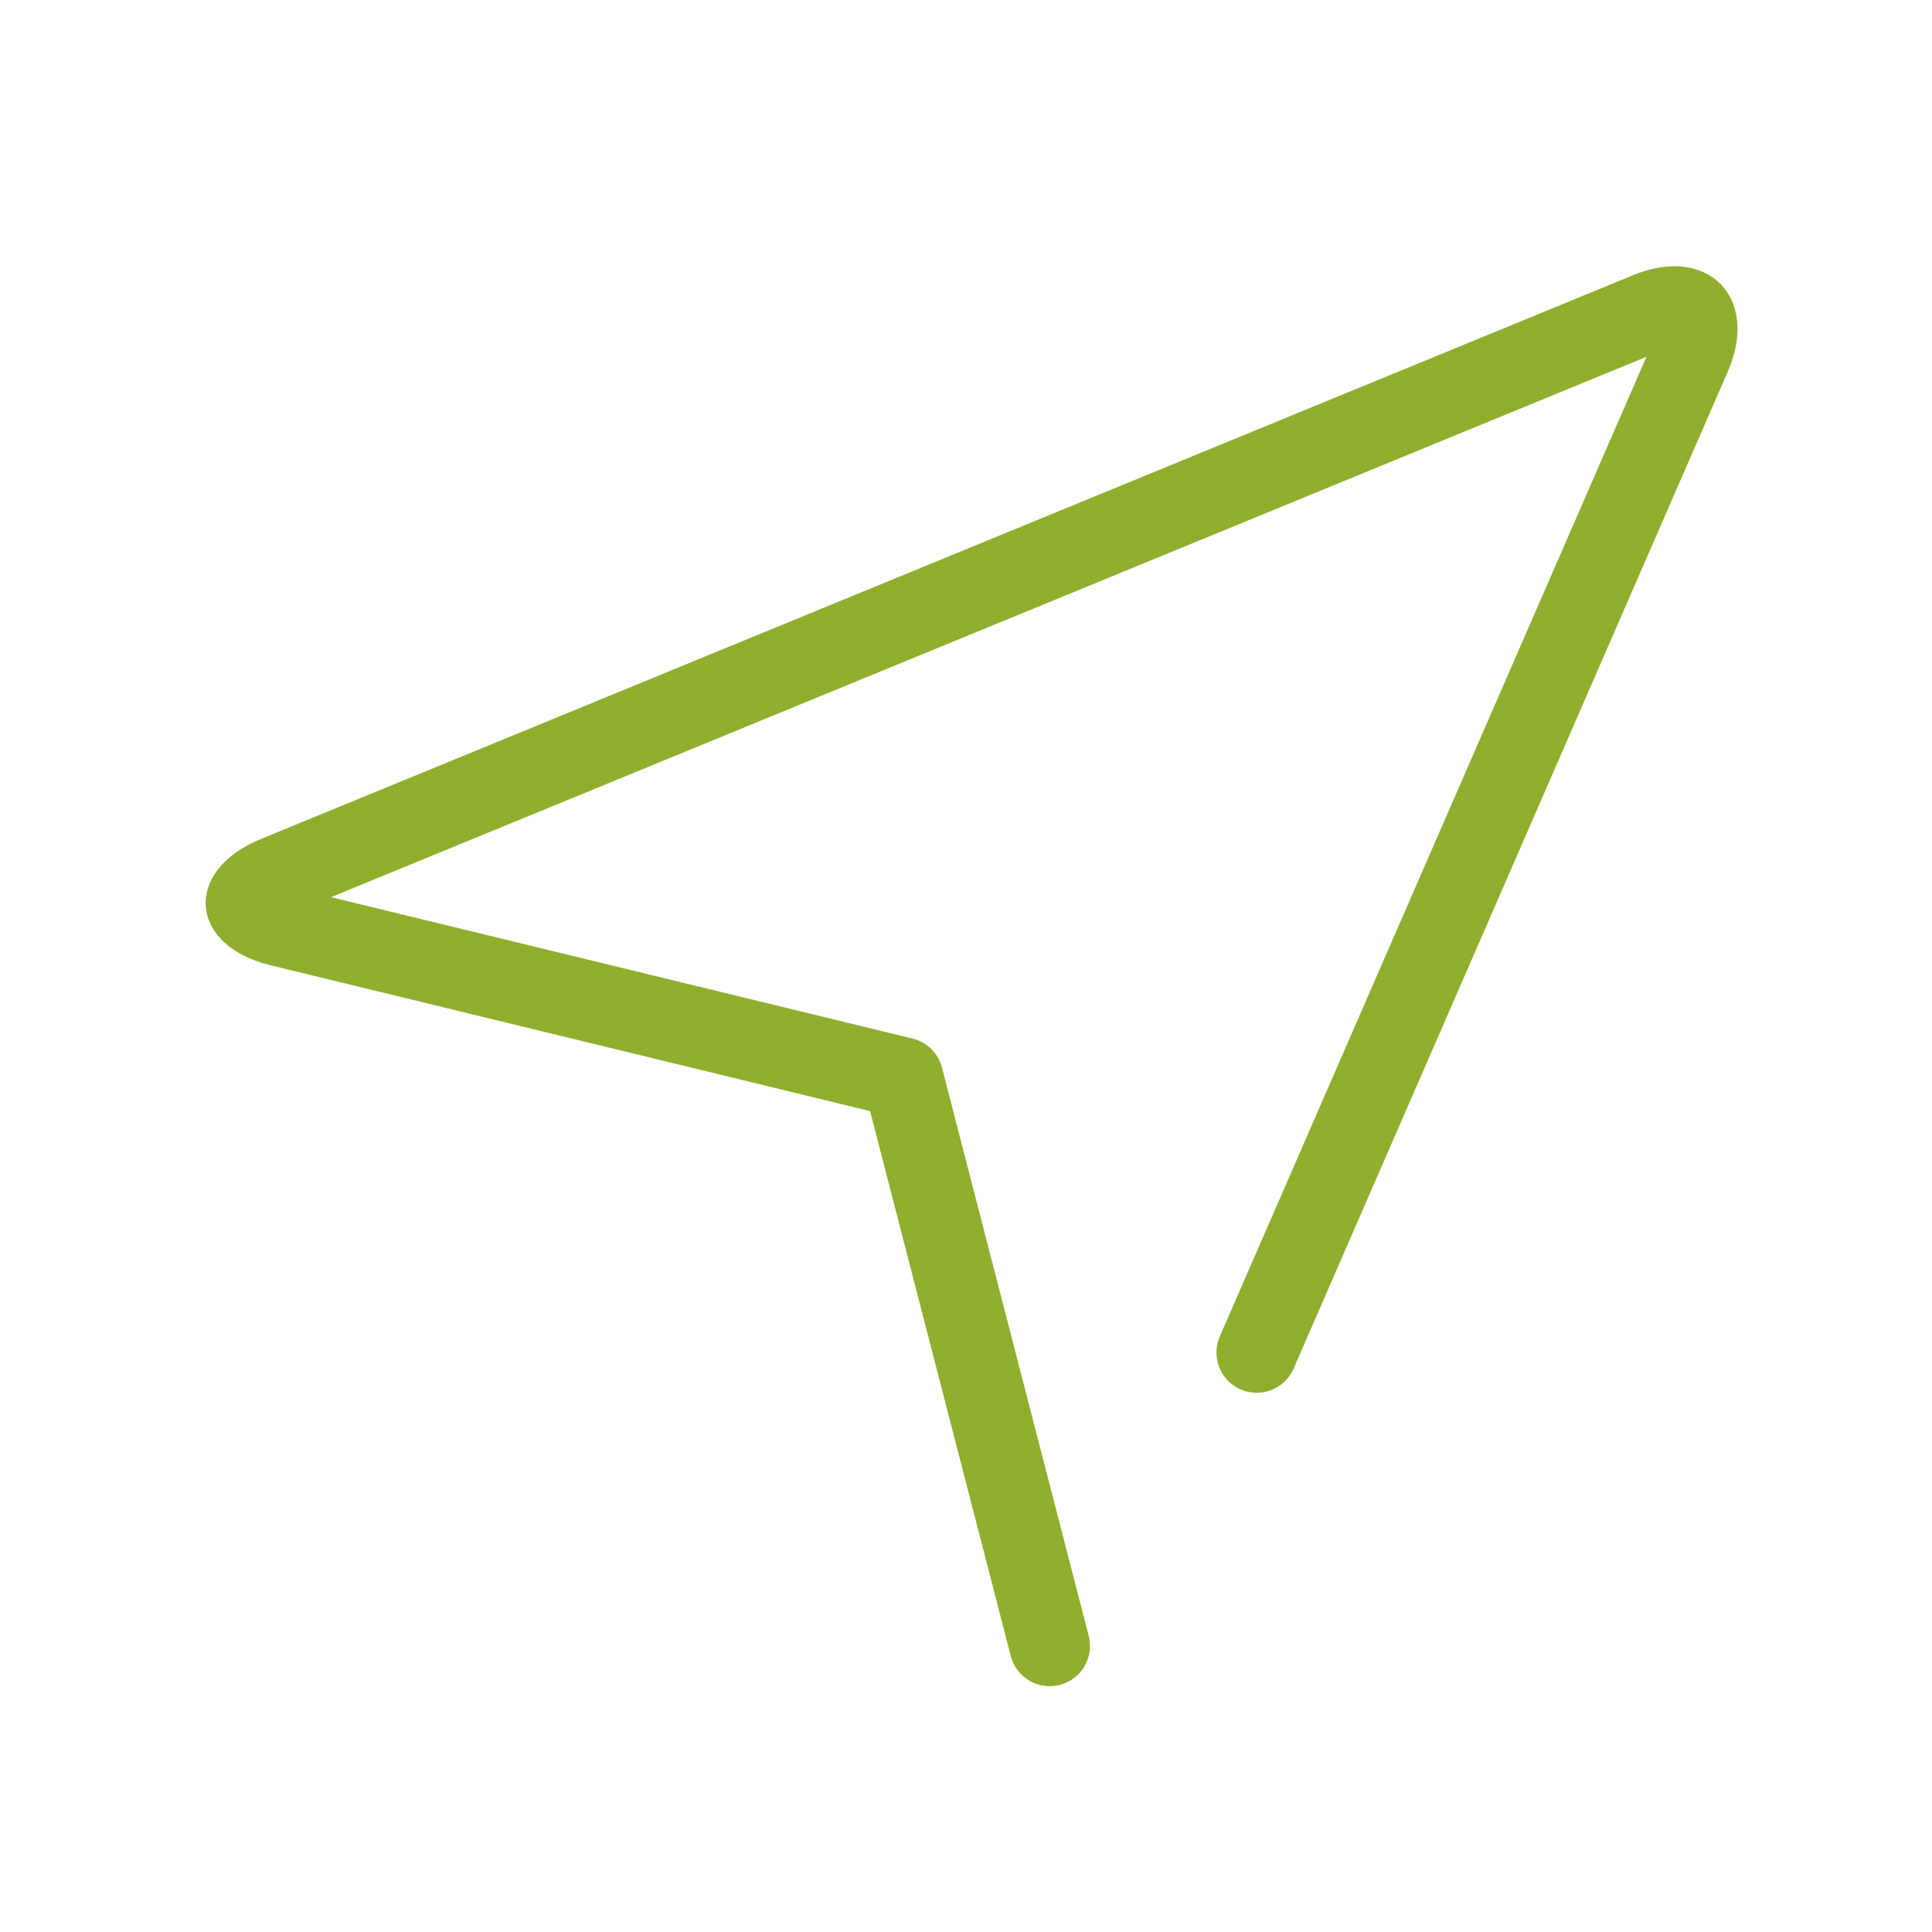
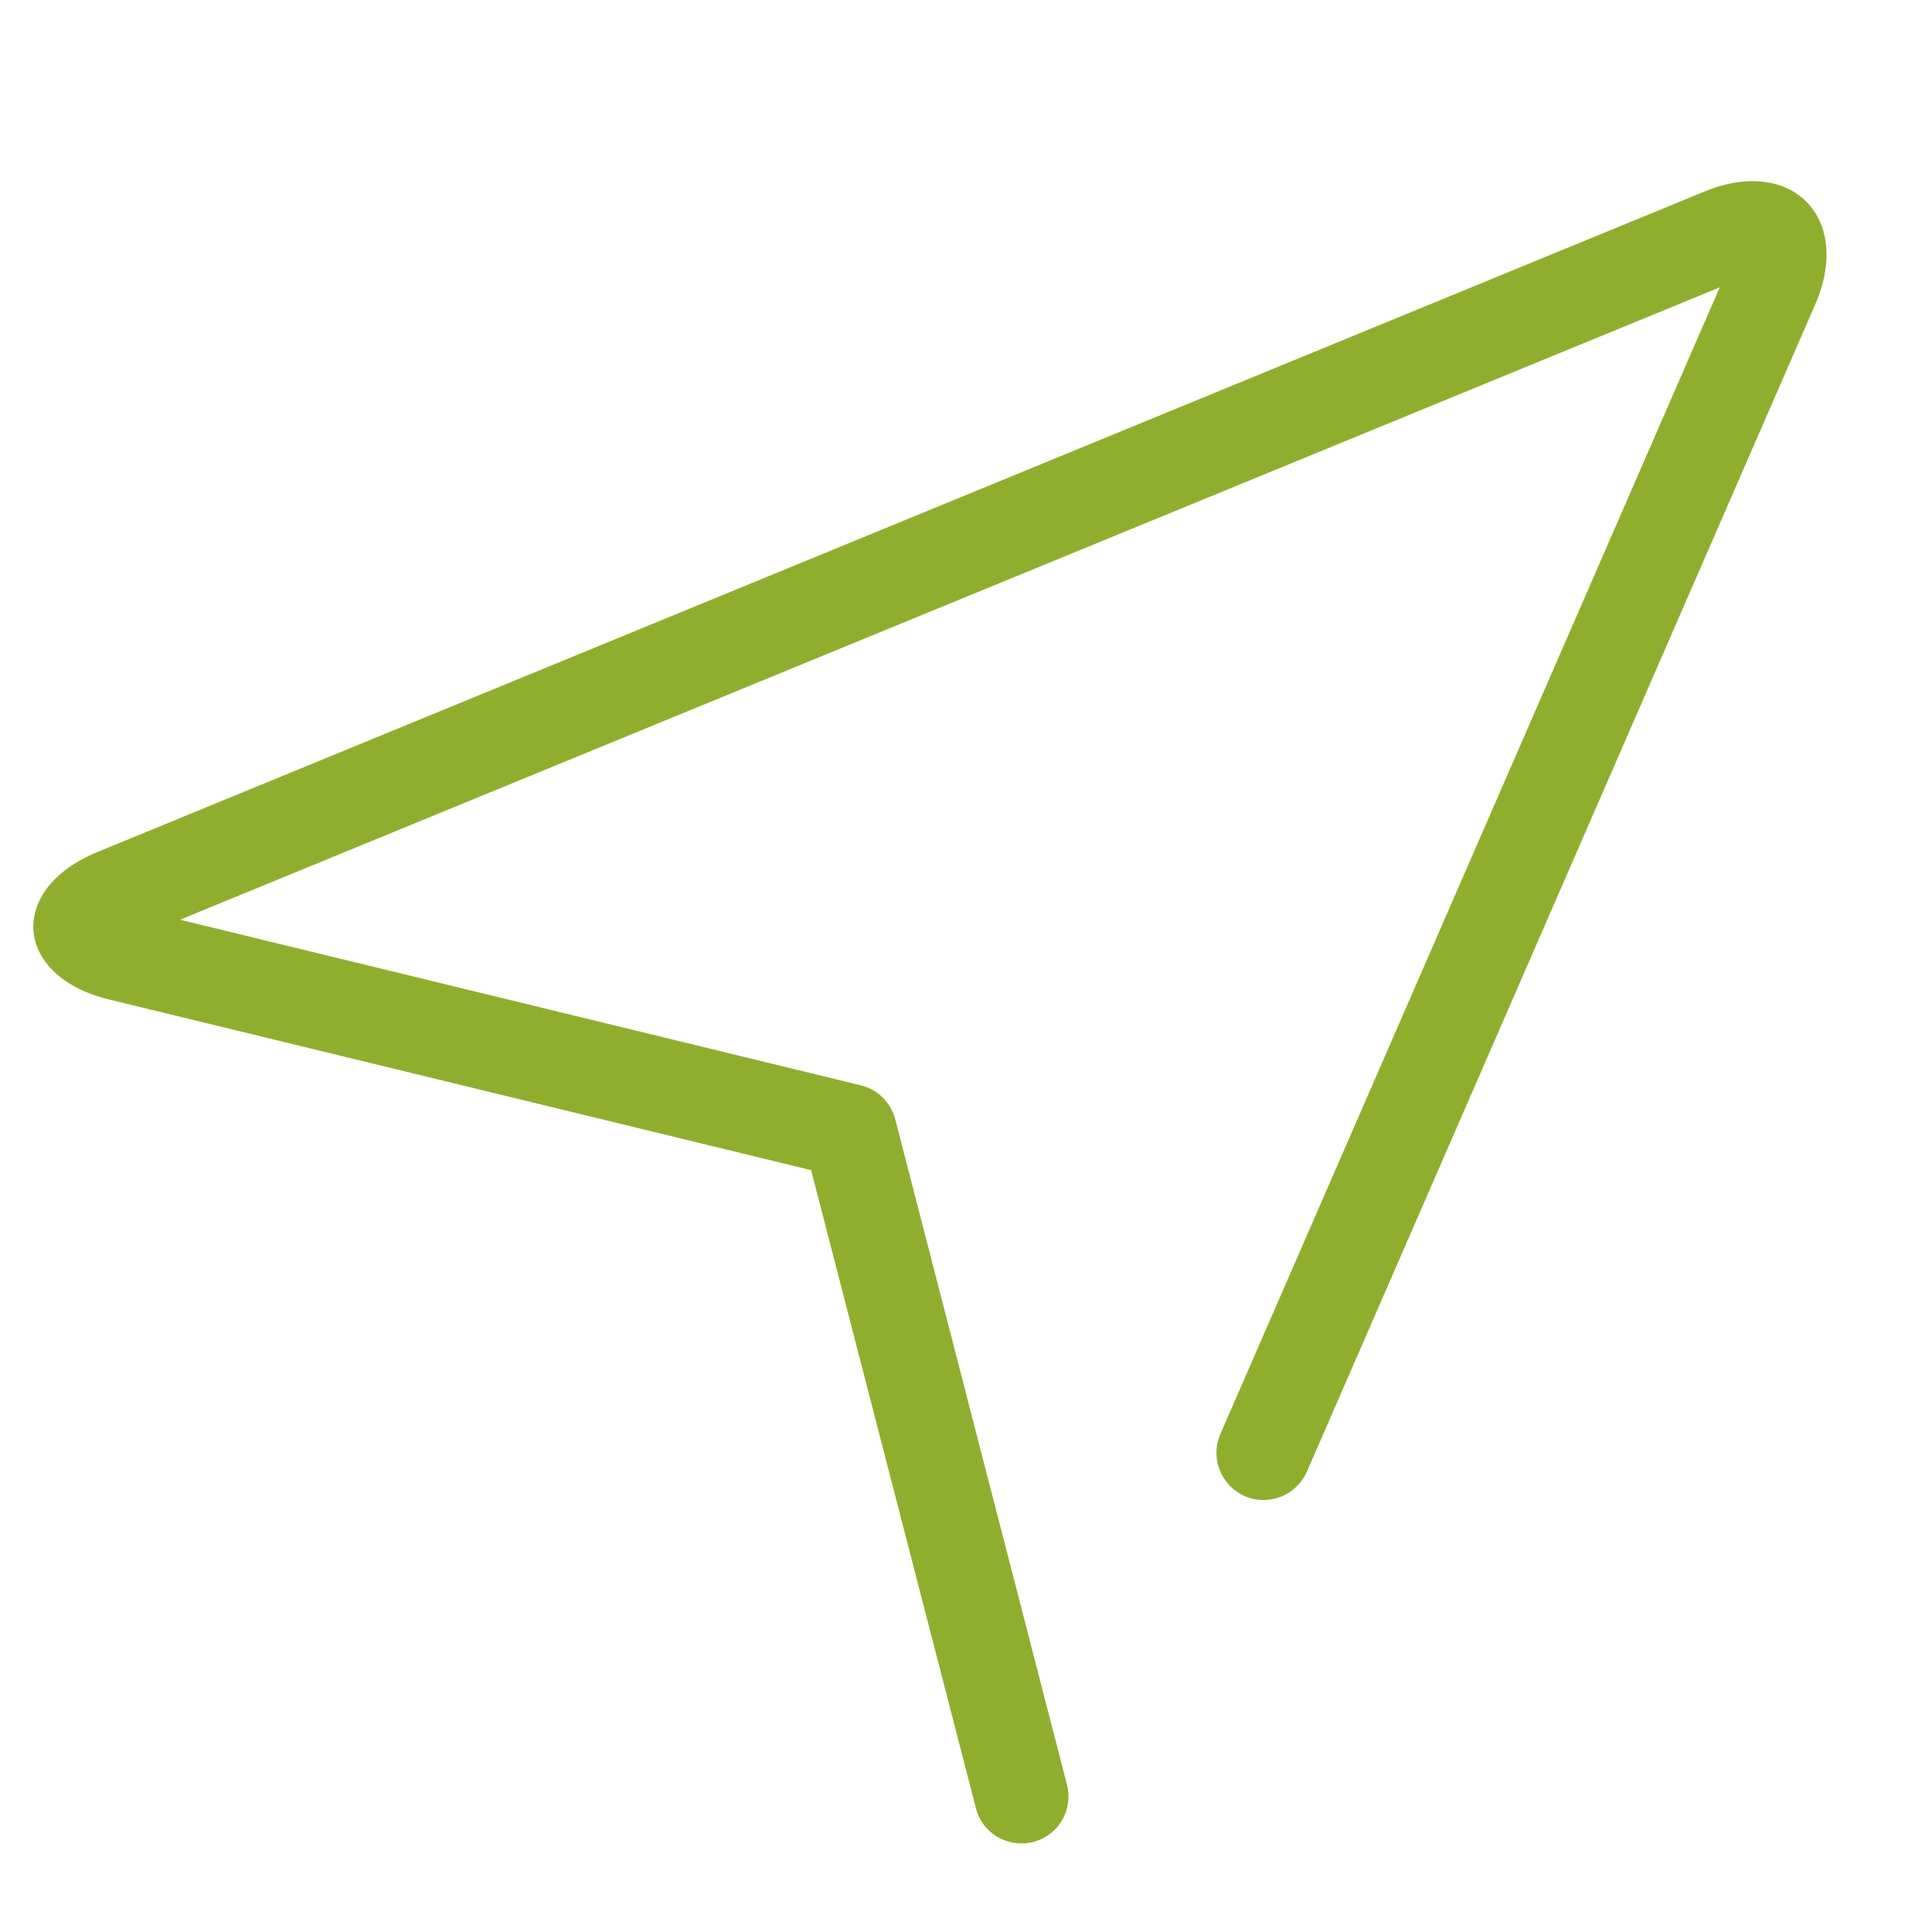
- <svg xmlns="http://www.w3.org/2000/svg" class="icon" viewBox="0 0 1024 1024" version="1.1" width="16" height="16">
-   <defs>
-     <style type="text/css" />
-   </defs>
-   <path d="M915.797 196.864c17.067-39.168-10.603-67.307-50.133-51.051L138.027 444.8c-40.96 16.832-37.952 56.277 5.205 66.773l330.347 80.341-15.616-15.403 77.76 301.205a21.333 21.333 0 0 0 41.323-10.667l-77.781-301.184a21.333 21.333 0 0 0-15.595-15.403L153.28 470.123a24.299 24.299 0 0 1-6.187-2.133c1.941 1.323 4.139 4.416 4.523 9.323 0.363 4.907-1.344 8.32-3.072 9.92 0.576-0.533 2.517-1.685 5.675-2.987L881.92 185.301a19.072 19.072 0 0 1 5.76-1.664 9.557 9.557 0 0 1-6.165-3.179 9.6 9.6 0 0 1-3.072-6.229c0 0.768-0.512 2.773-1.749 5.611L646.507 708.352a21.333 21.333 0 0 0 39.125 17.024L915.797 196.864z" fill="#90ae2e" />
+ <svg xmlns="http://www.w3.org/2000/svg" class="icon" viewBox="0 0 16 16" version="1.1">
+   <defs />
+   <path d="M 15.033 2.521 C 15.344 1.804 14.839 1.289 14.116 1.586 L 0.807 7.056 C 0.058 7.363 0.112 8.084 0.902 8.277 L 6.945 9.746 L 6.659 9.465 L 8.082 14.974 C 8.155 15.264 8.518 15.365 8.733 15.155 C 8.832 15.057 8.871 14.914 8.836 14.779 L 7.414 9.269 C 7.378 9.131 7.268 9.021 7.128 8.988 L 1.085 7.518 C 1.046 7.51 1.008 7.497 0.972 7.48 C 1.008 7.503 1.049 7.561 1.055 7.65 C 1.062 7.74 1.031 7.802 0.999 7.832 C 1.01 7.821 1.044 7.8 1.103 7.776 L 14.414 2.309 C 14.447 2.294 14.481 2.282 14.519 2.279 C 14.475 2.273 14.435 2.253 14.406 2.22 C 14.373 2.19 14.353 2.149 14.349 2.106 C 14.349 2.119 14.34 2.157 14.317 2.208 L 10.107 11.875 C 9.987 12.152 10.211 12.454 10.51 12.42 C 10.648 12.403 10.767 12.314 10.823 12.188 L 15.033 2.521 Z" fill="#90ae2e" style="" />
</svg>
